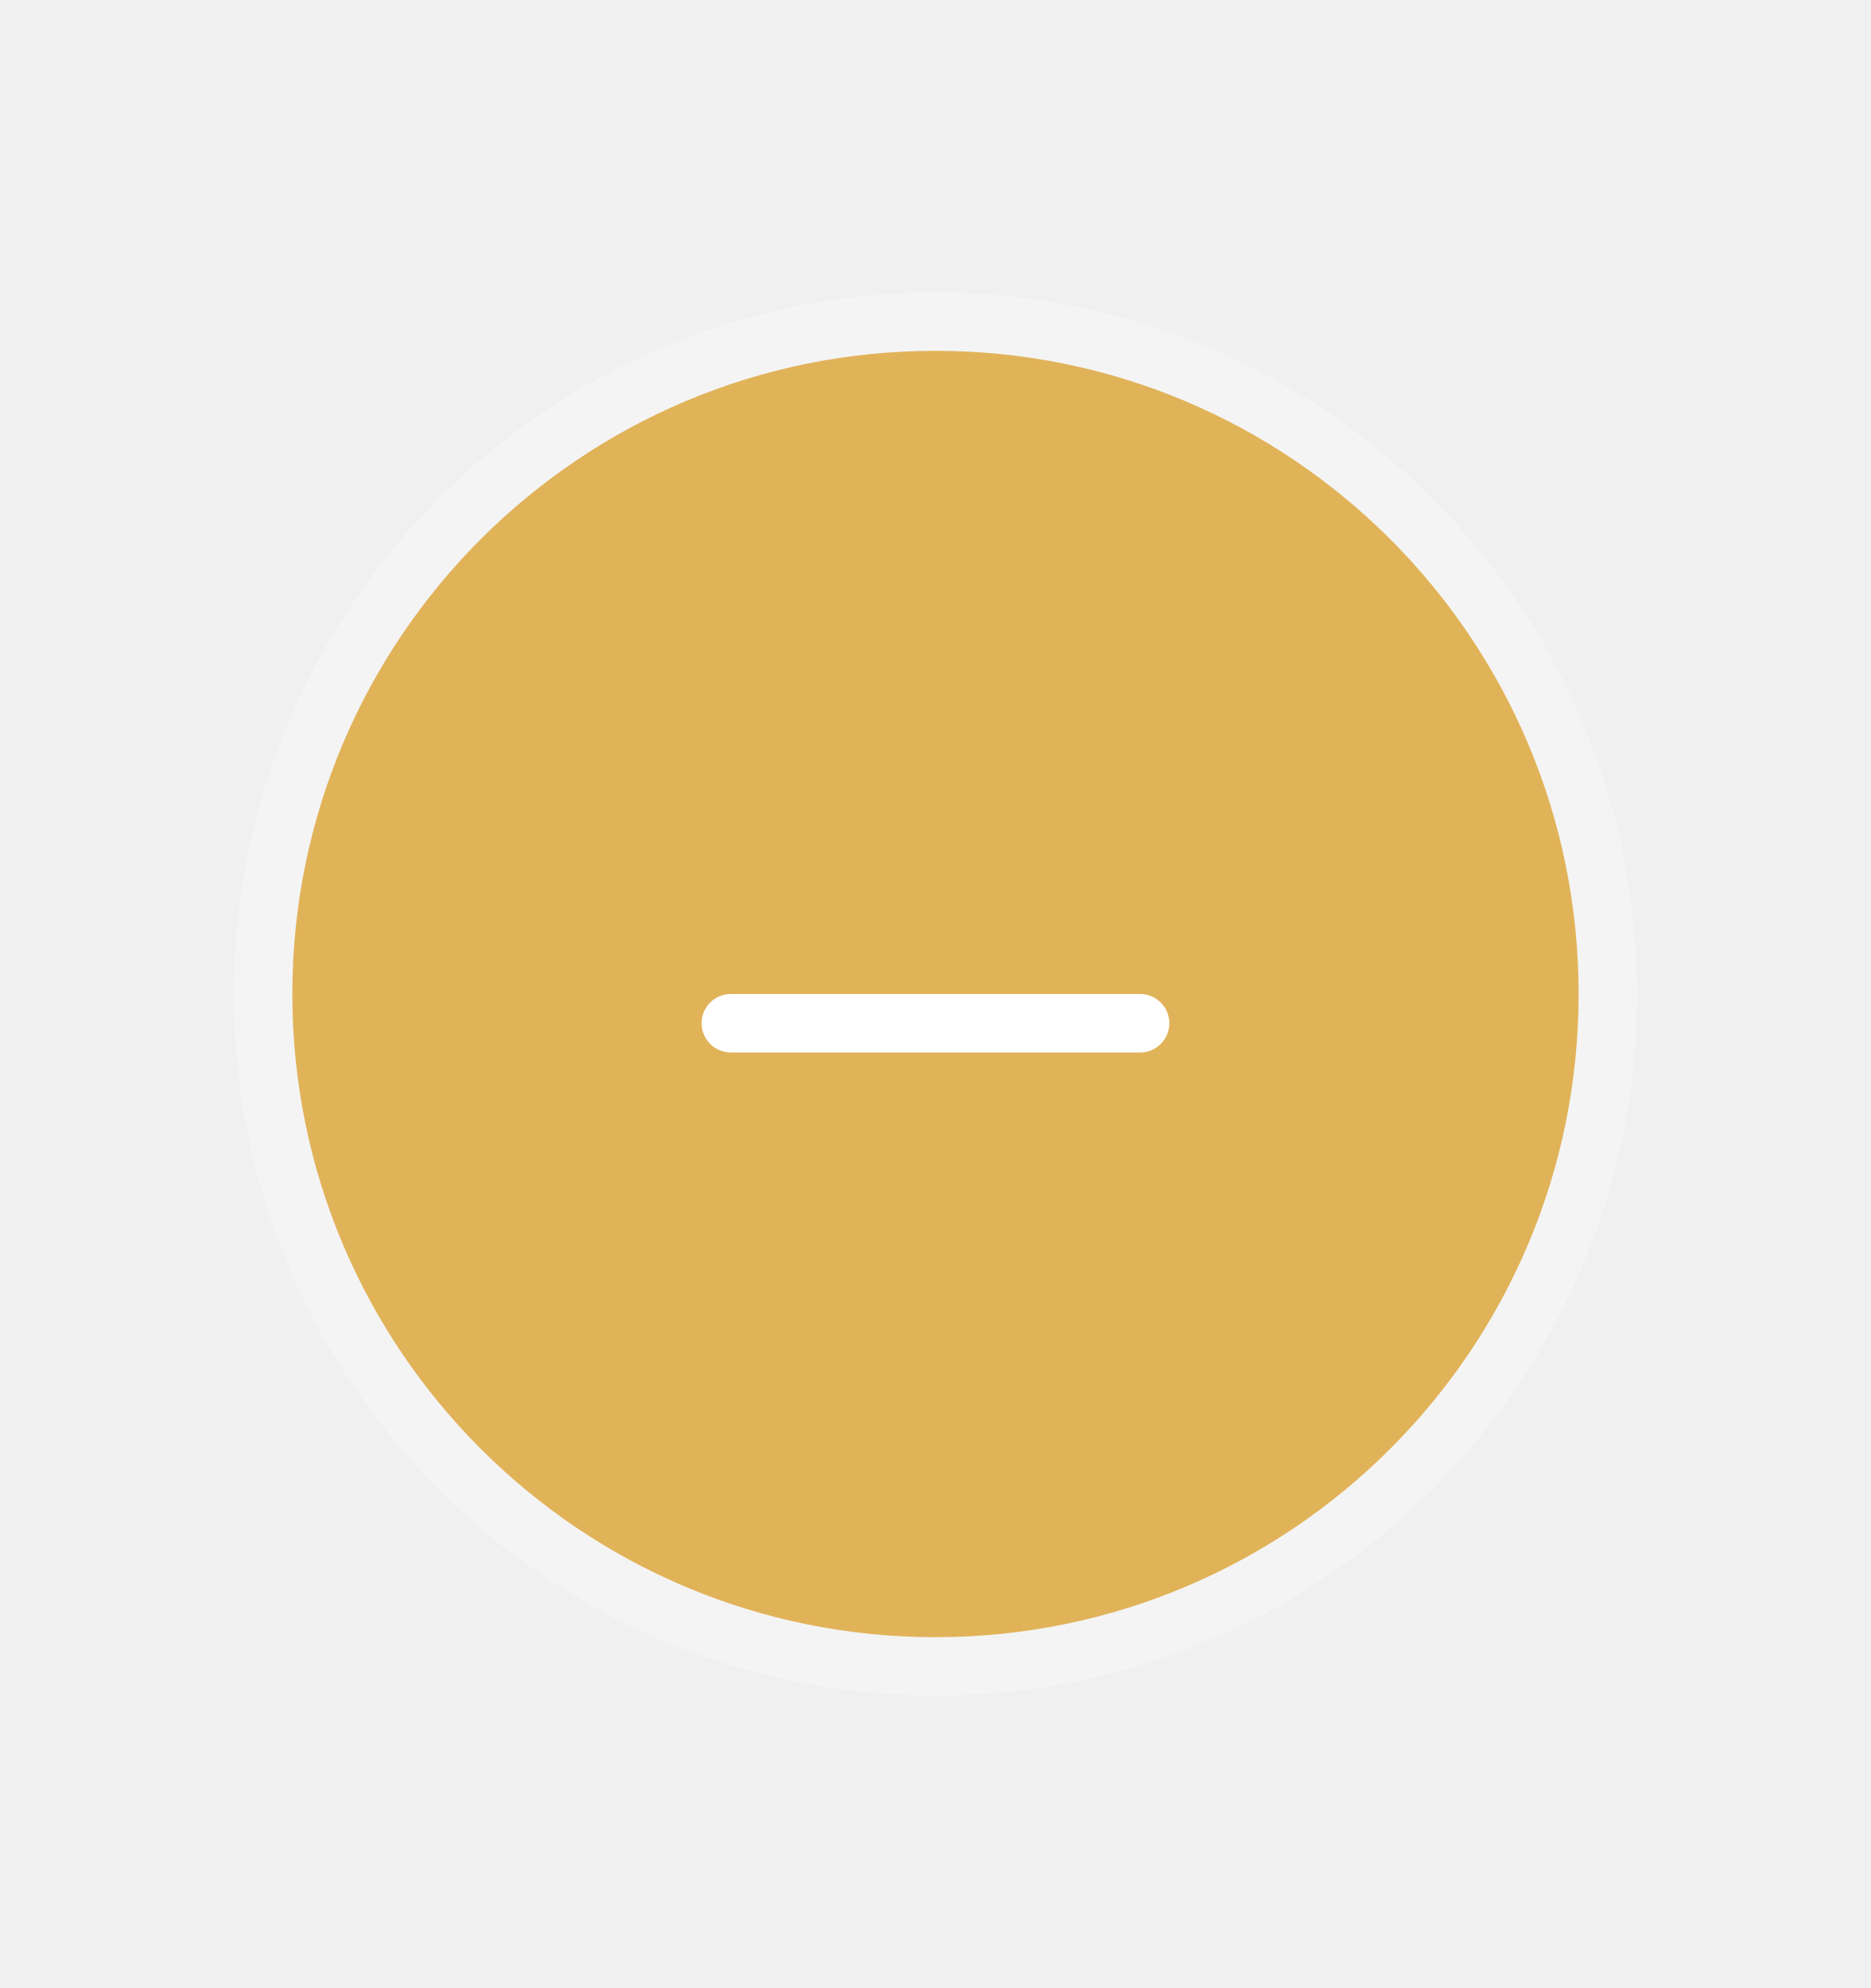
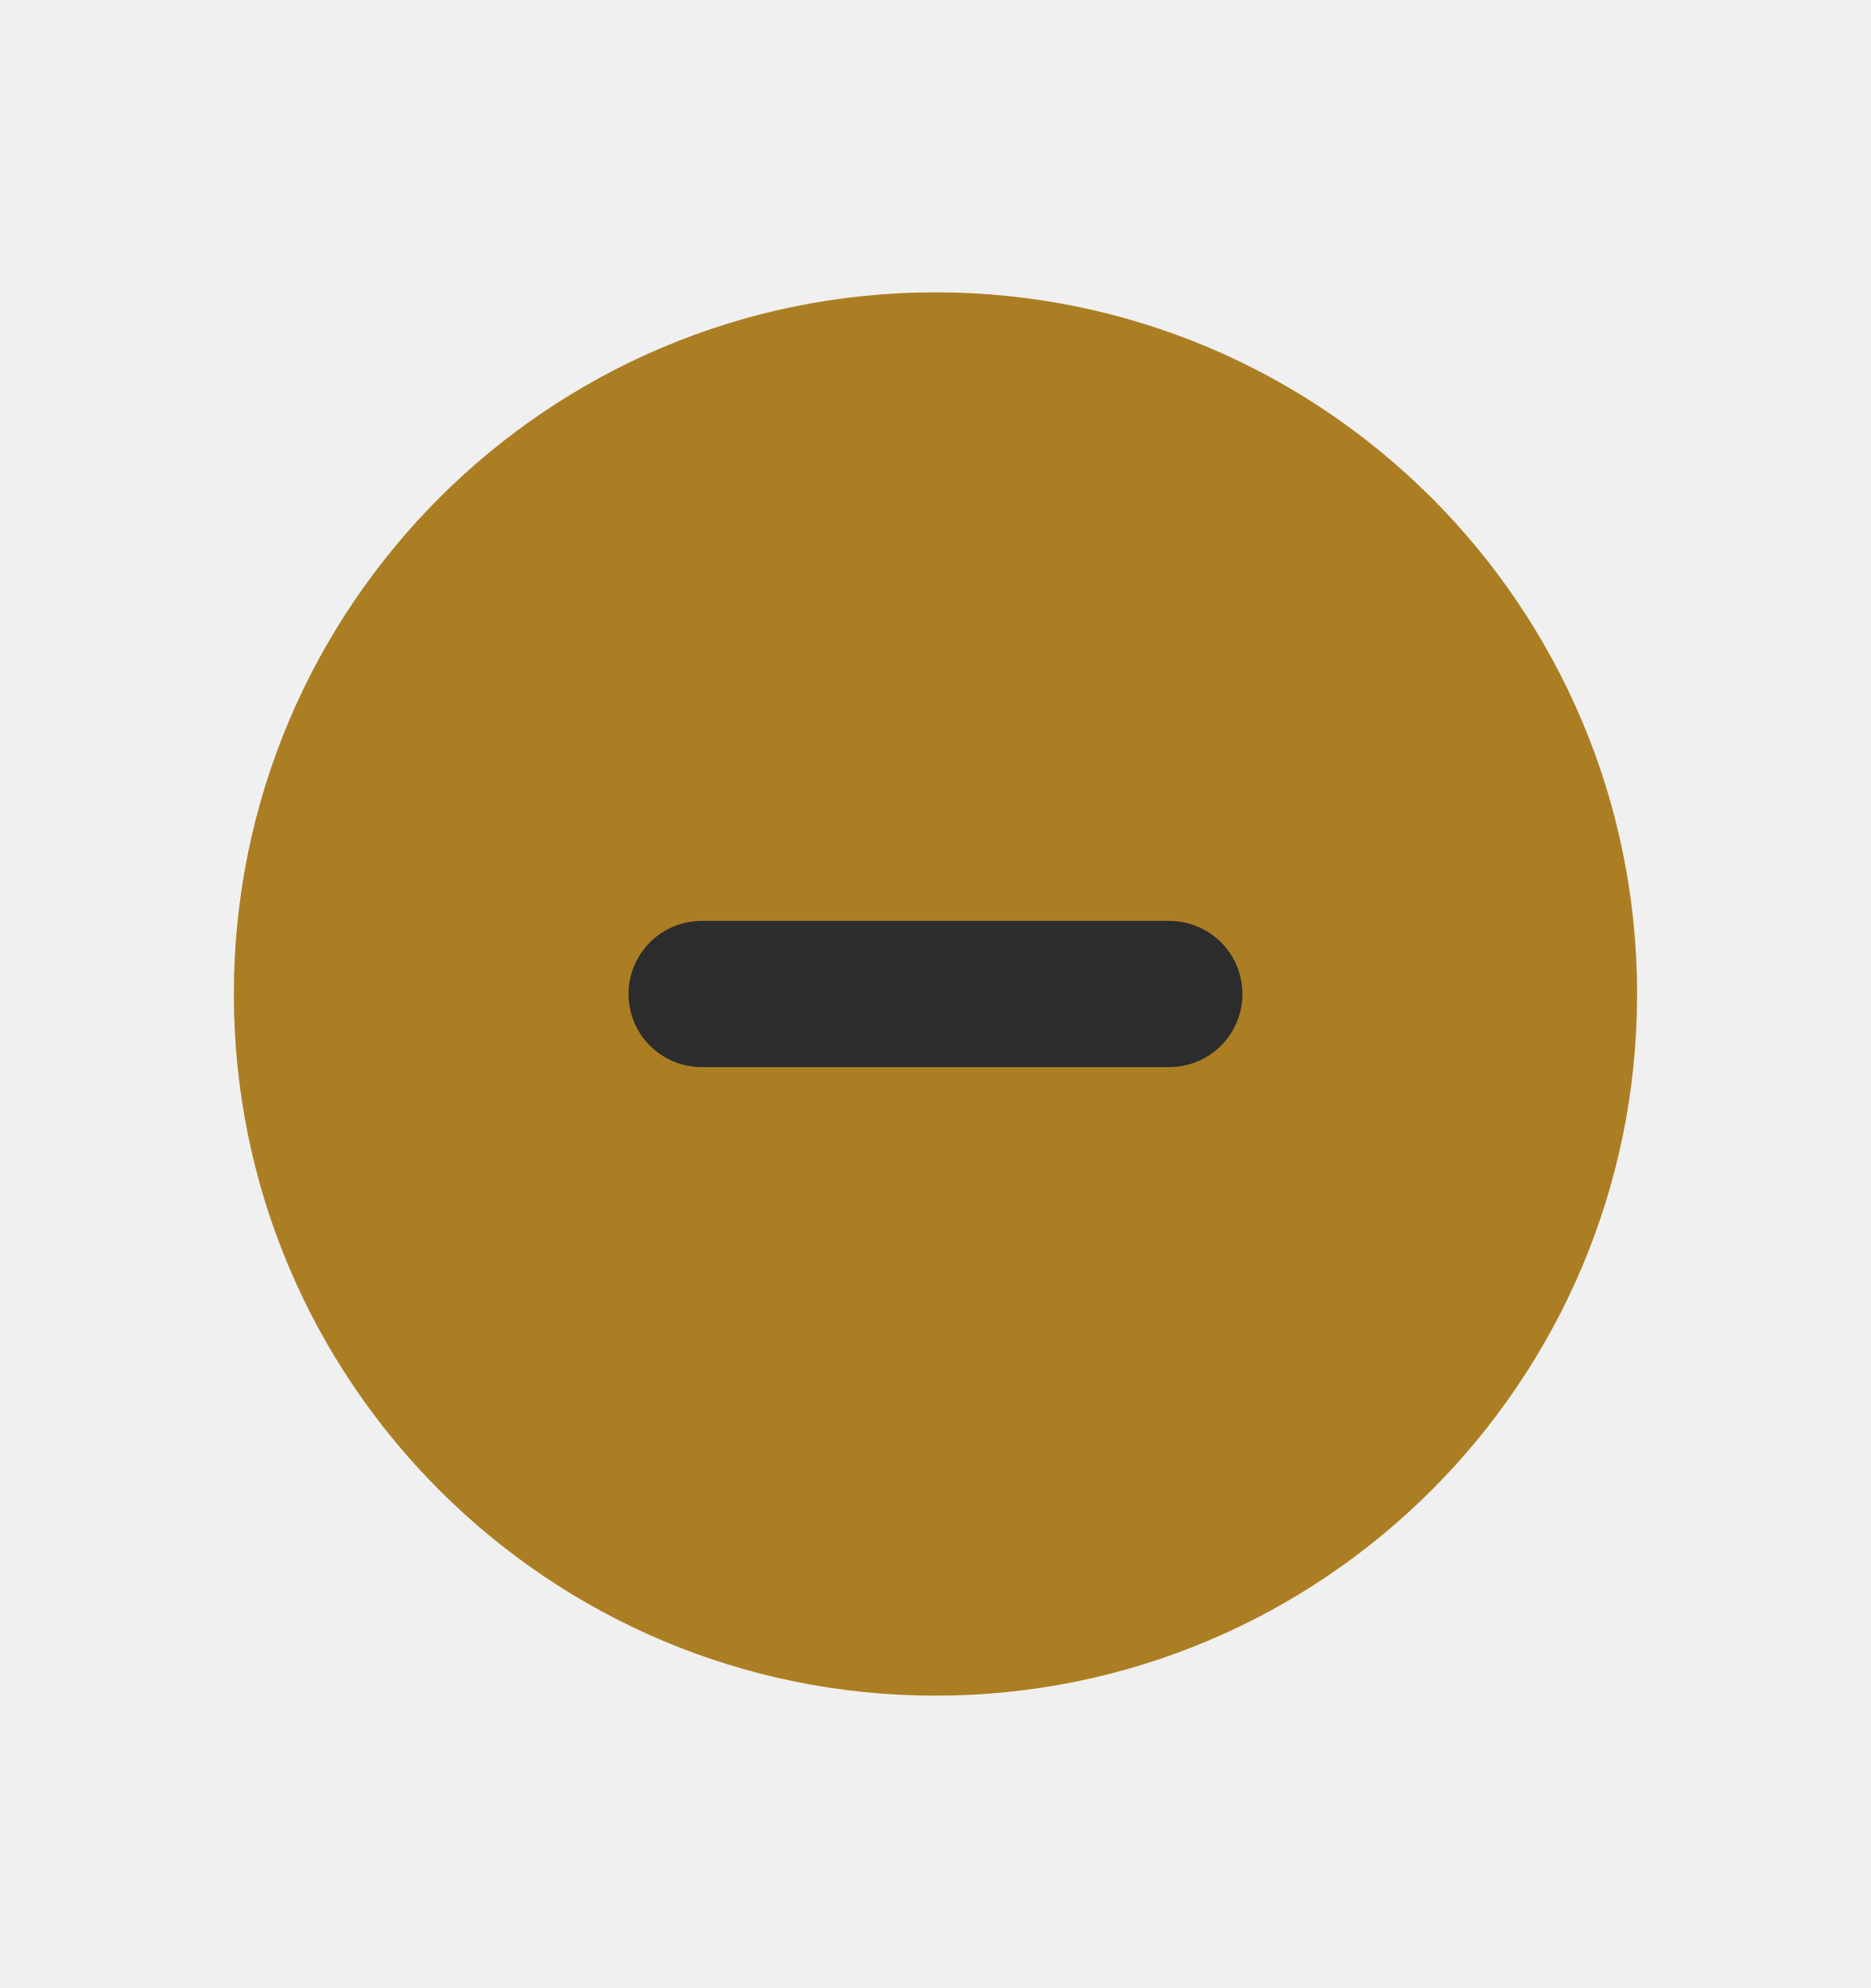
<svg xmlns="http://www.w3.org/2000/svg" width="32" height="34">
  <g transform="translate(-101 -667.362)">
    <path d="M21 585.362h32v34H21z" style="fill:none" transform="translate(80 82)" />
-     <circle cx="117" cy="684.362" r="11" style="opacity:1;fill:#d79921;fill-opacity:1;stroke-width:8;stroke-linecap:round;stroke-linejoin:round;paint-order:stroke fill markers" />
-     <circle cx="117" cy="684.362" r="12" style="opacity:.25;fill:#fff;fill-opacity:1;stroke-width:8;stroke-linecap:round;stroke-linejoin:round;paint-order:stroke fill markers" />
-     <rect width="8" height="1" x="113" y="684.362" rx=".5" ry=".5" style="fill:#fff;paint-order:stroke fill markers" />
+     <circle cx="117" cy="684.362" r="12" style="opacity:1;fill:#d79921;fill-opacity:1;stroke-width:8;stroke-linecap:round;stroke-linejoin:round;paint-order:stroke fill markers" />
+     <circle cx="117" cy="684.362" r="12" style="opacity:.25;fill:#2c2c2c;fill-opacity:1;stroke-width:8;stroke-linecap:round;stroke-linejoin:round;paint-order:stroke fill markers" />
+     <path d="M113 684.362h8" style="stroke:#2c2c2c;stroke-width:2.5;stroke-linecap:round;fill:none" />
  </g>
</svg>
